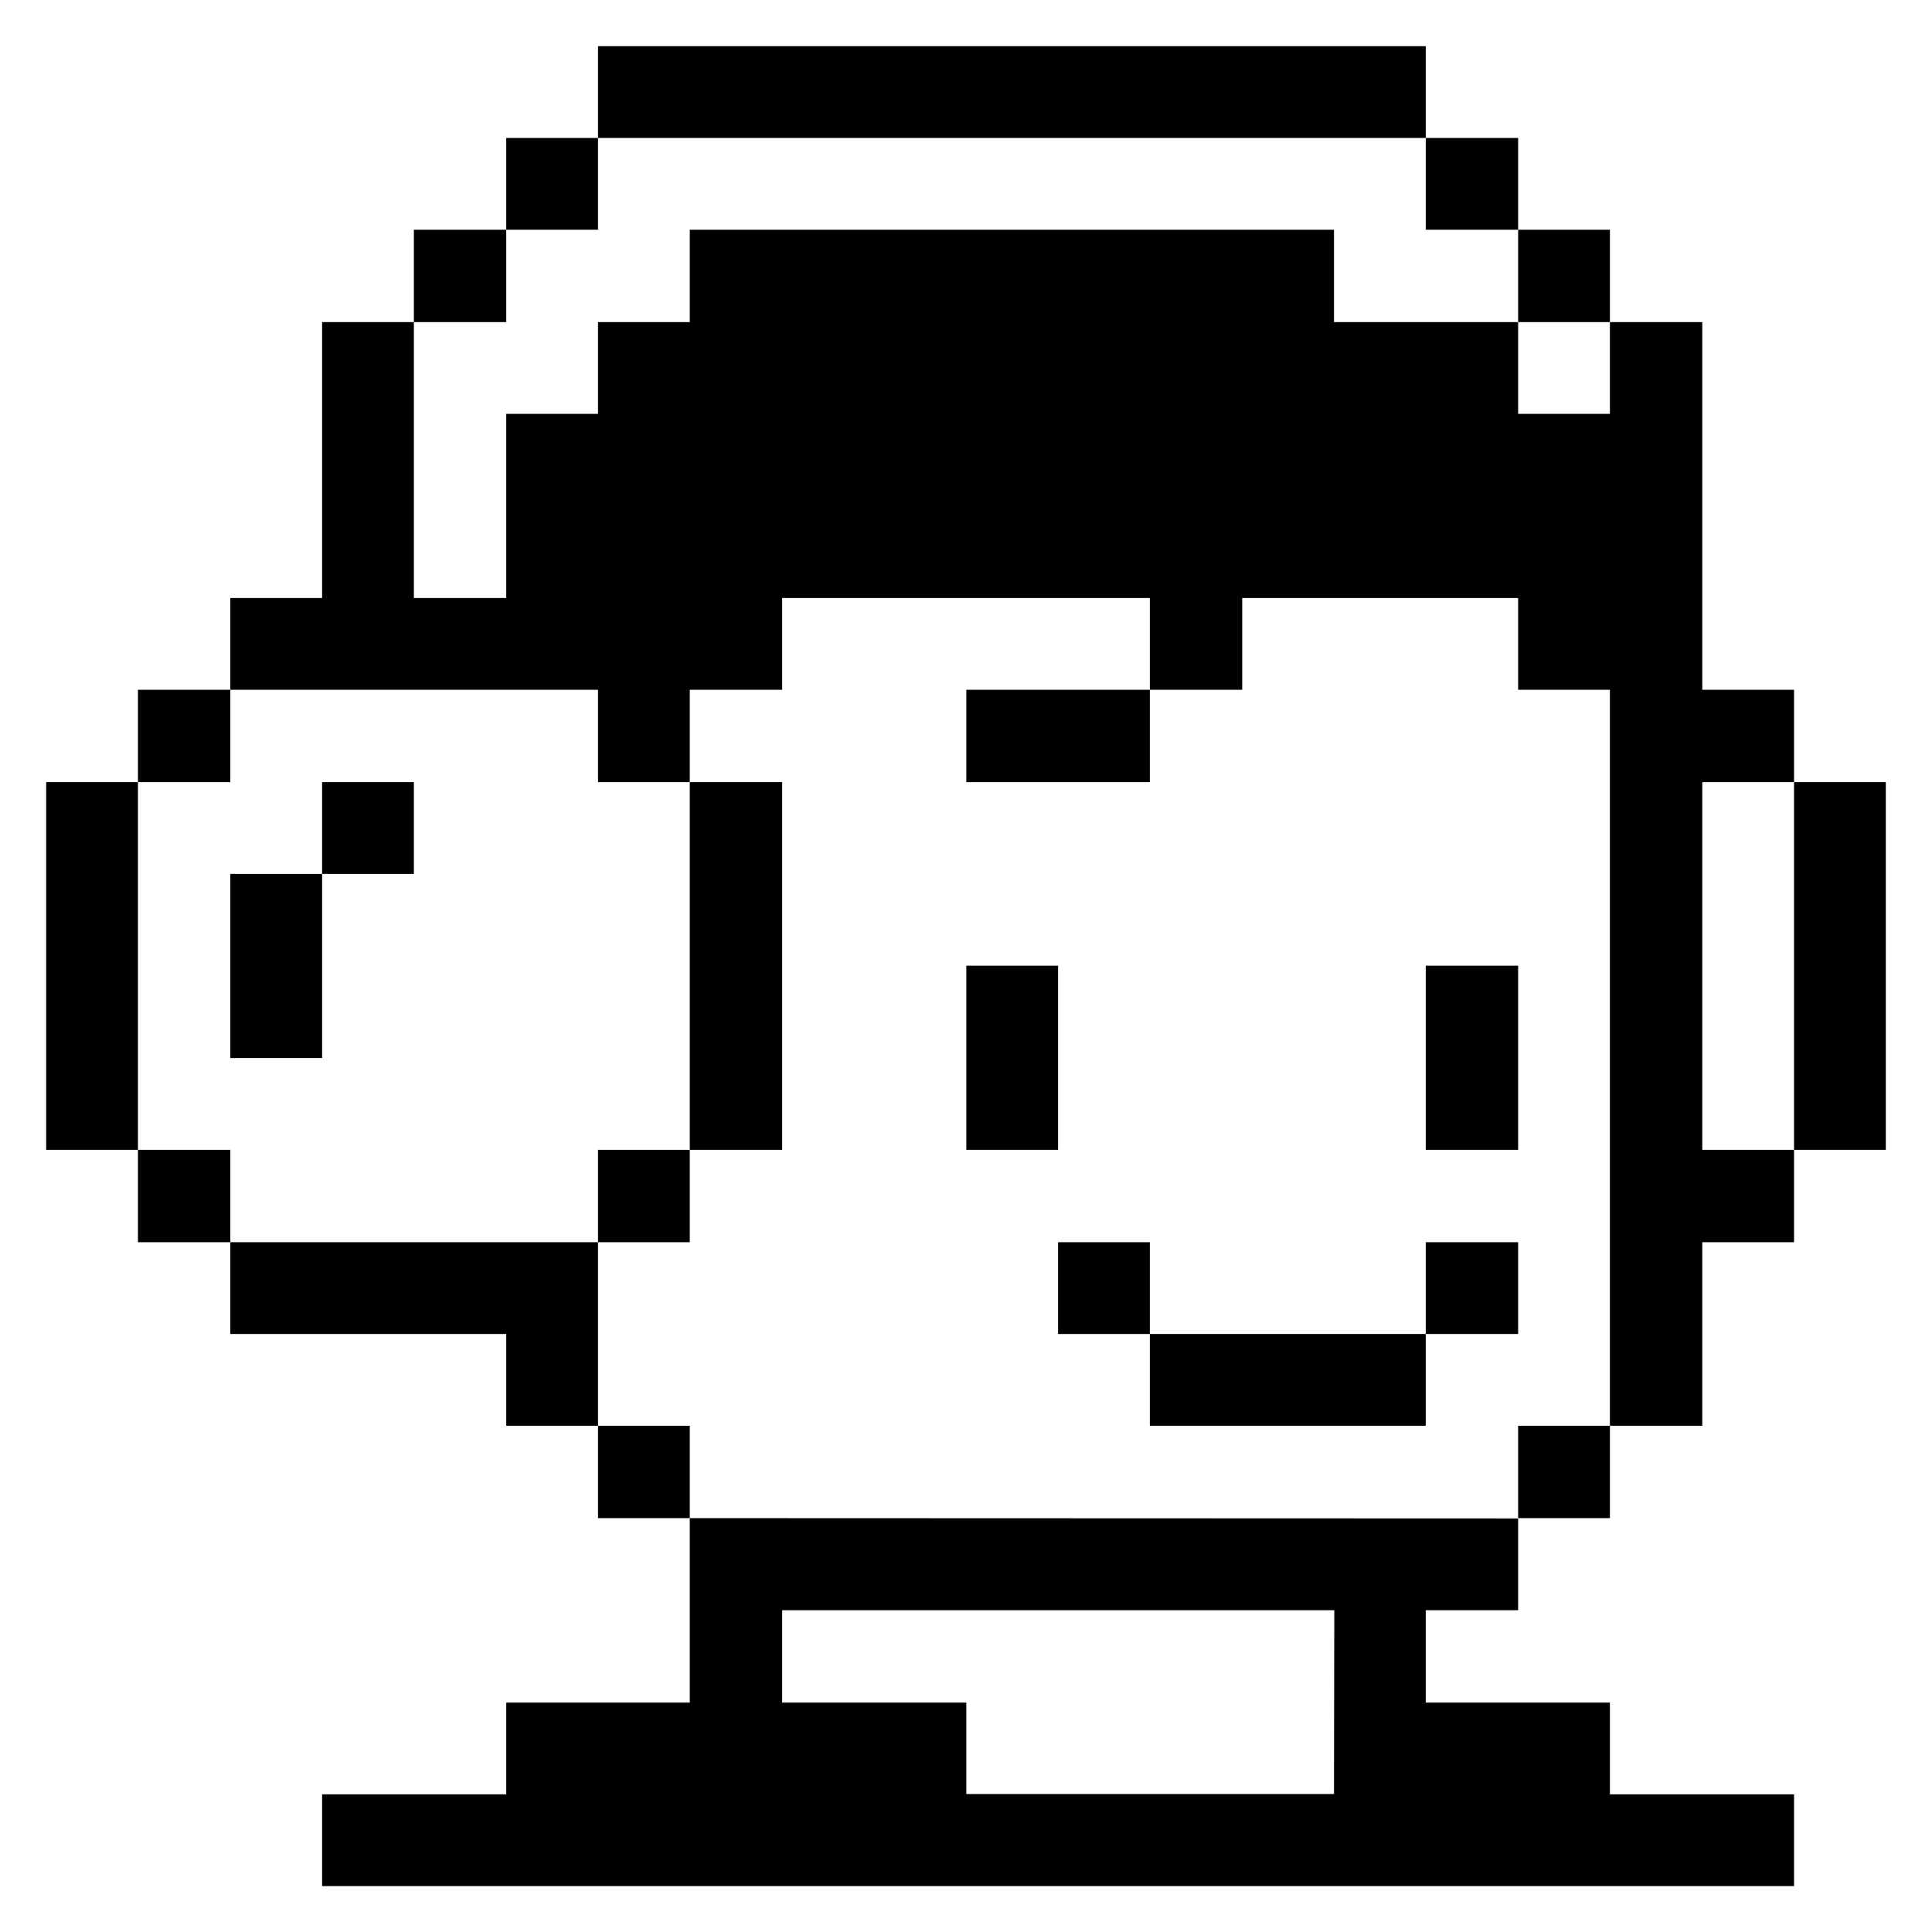
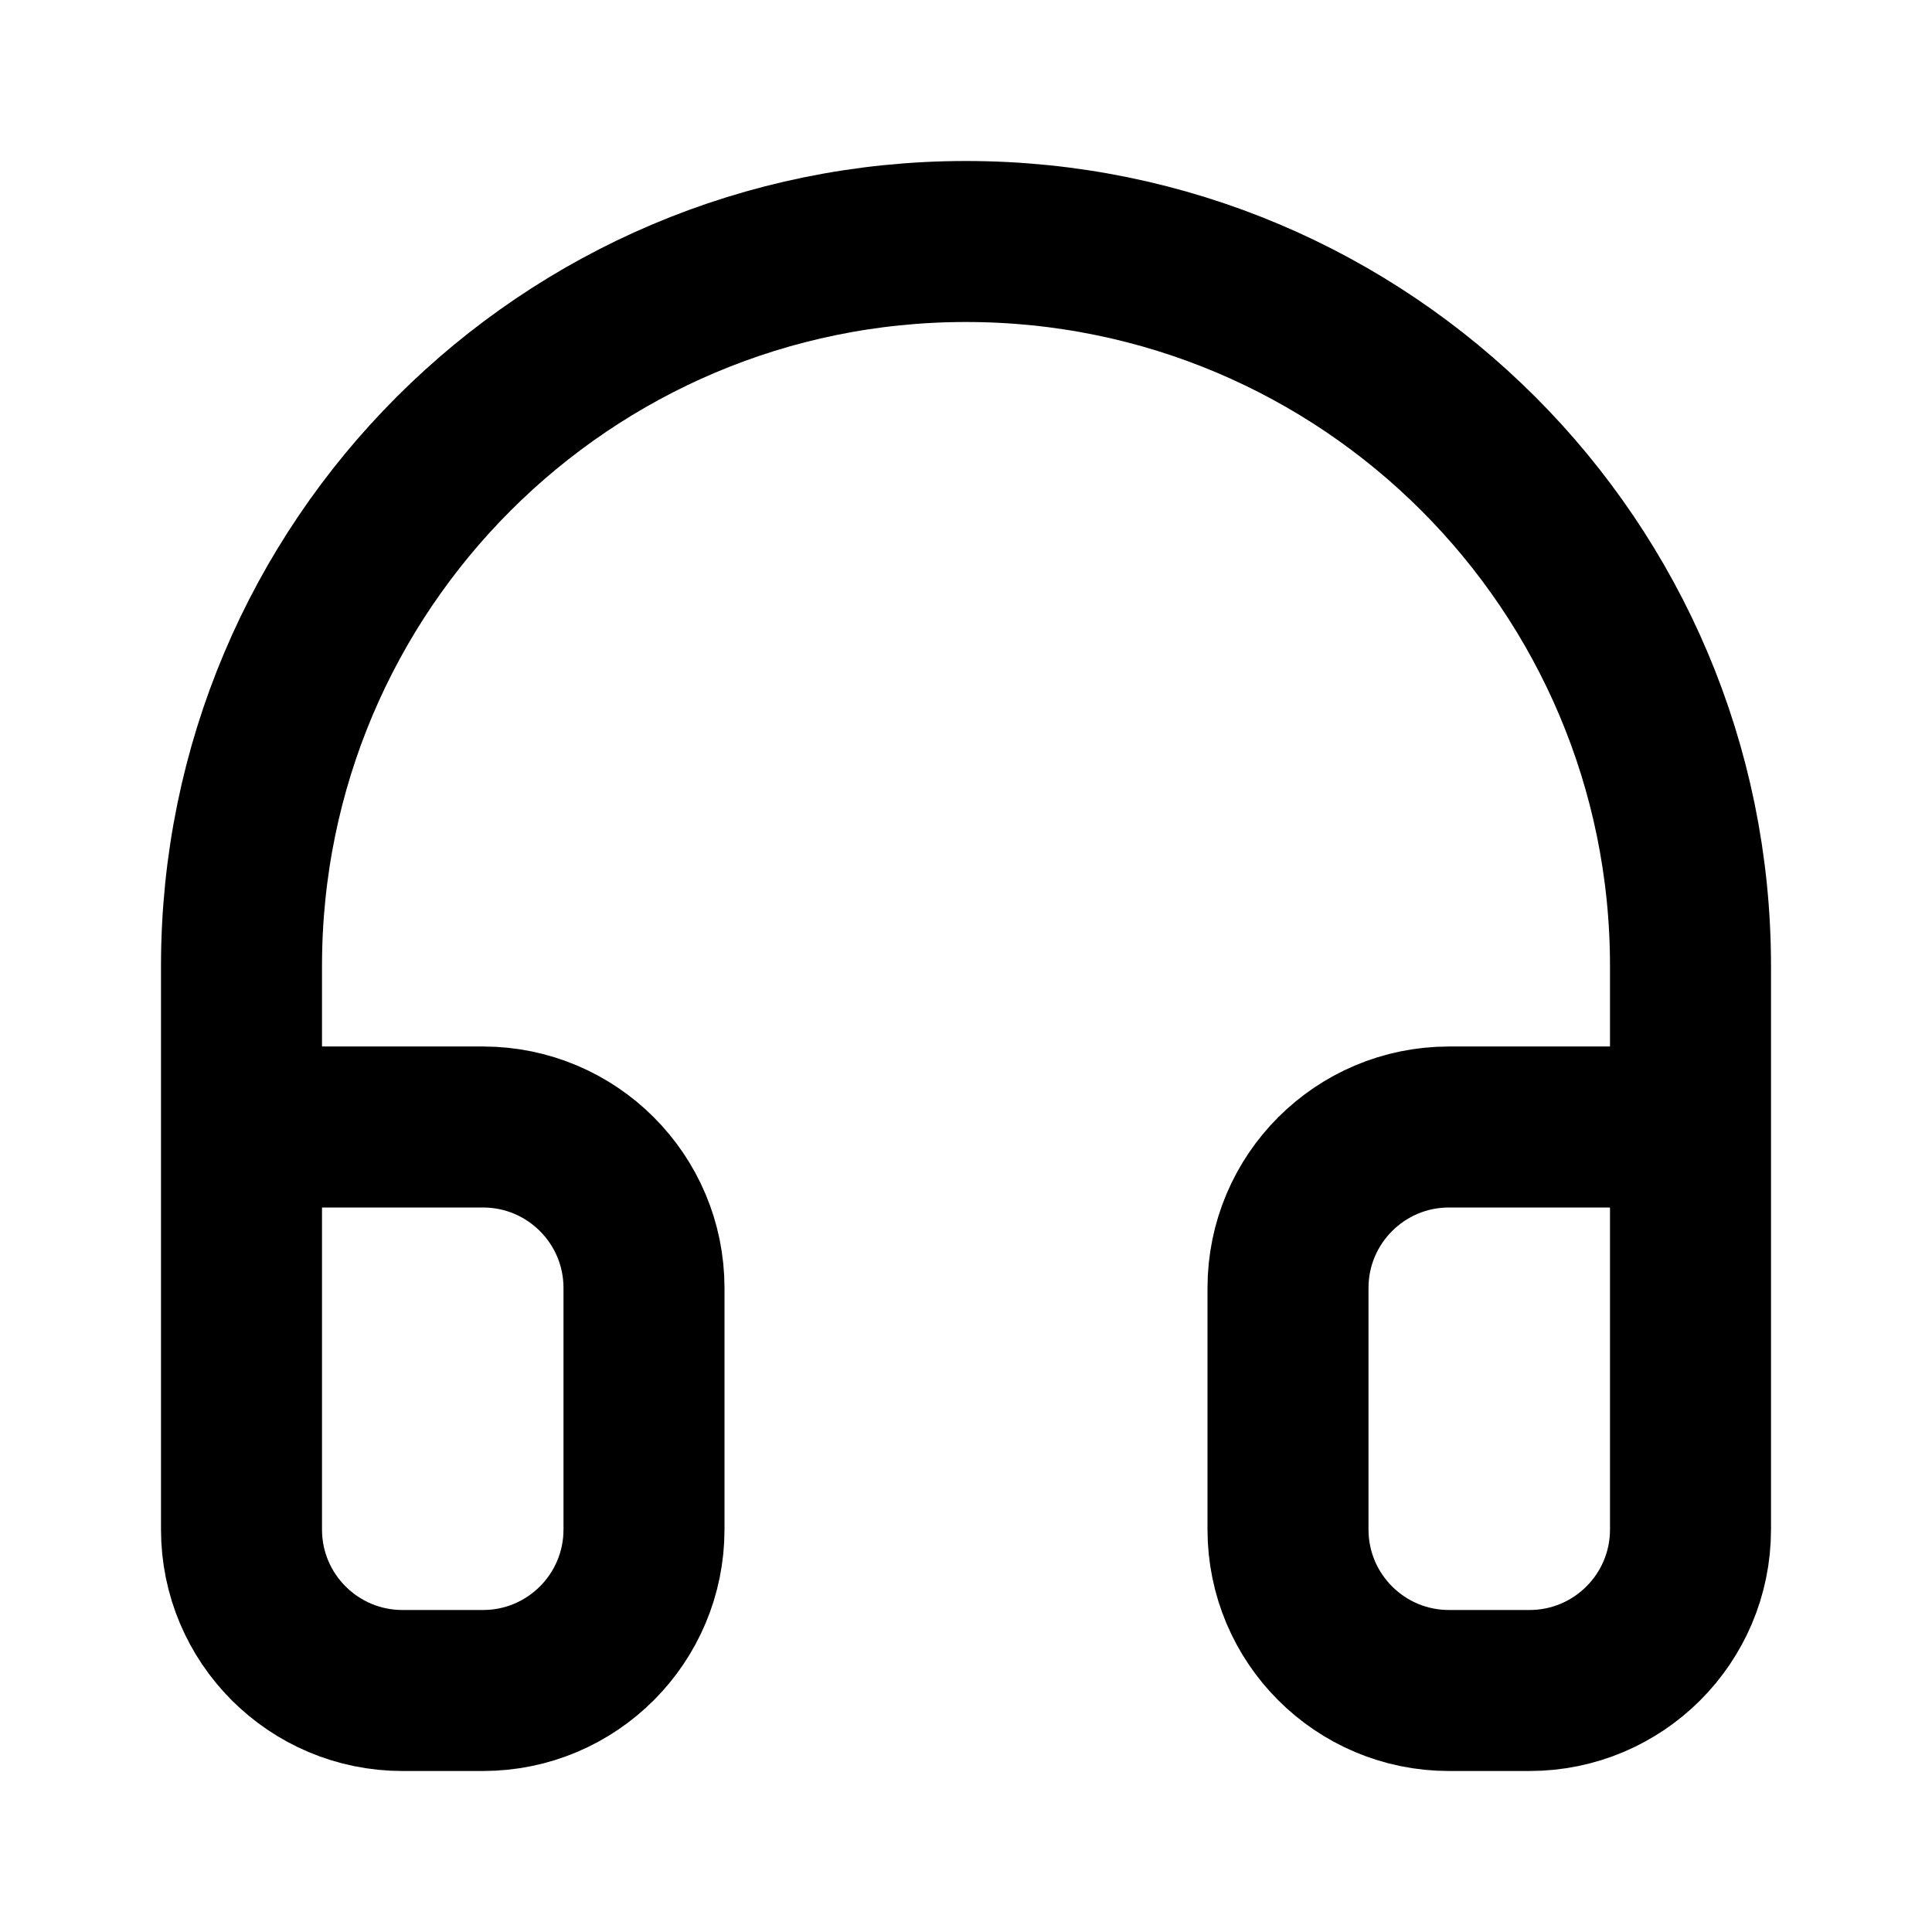
- <svg xmlns="http://www.w3.org/2000/svg" viewBox="0 0 32 32" id="Music-Headphones-Human--Streamline-Pixel">
-   <g>
-     <path d="M29.715 12.955h1.52v6.09h-1.52Z" fill="#000000" stroke-width="1" />
-     <path d="m9.905 12.955 1.52 0 0 -1.53 1.53 0 0 -1.52 6.09 0 0 1.52 1.53 0 0 -1.52 4.57 0 0 1.52 1.52 0 0 12.19 1.53 0 0 -3.04 1.52 0 0 -1.53 -1.52 0 0 -6.09 1.52 0 0 -1.53 -1.52 0 0 -6.09 -1.53 0 0 1.52 -1.52 0 0 -1.52 -3.05 0 0 -1.53 -10.67 0 0 1.53 -1.52 0 0 1.52 -1.52 0 0 3.05 -1.53 0 0 -4.57 -1.52 0 0 4.57 -1.52 0 0 1.52 6.09 0 0 1.53z" fill="#000000" stroke-width="1" />
-     <path d="M25.145 23.615h1.52v1.53h-1.52Z" fill="#000000" stroke-width="1" />
-     <path d="M25.145 3.805h1.52v1.53h-1.52Z" fill="#000000" stroke-width="1" />
-     <path d="M23.615 20.575h1.53v1.52h-1.53Z" fill="#000000" stroke-width="1" />
-     <path d="M23.615 15.995h1.53v3.05h-1.53Z" fill="#000000" stroke-width="1" />
-     <path d="M23.615 2.285h1.53v1.52h-1.53Z" fill="#000000" stroke-width="1" />
-     <path d="M11.425 25.145V28.2h-3.04v1.52h-3.05v1.52h24.38v-1.52h-3.05V28.2h-3.05v-1.53h1.53v-1.52Zm10.67 4.57h-6.09V28.2h-3.05v-1.53H22.1Z" fill="#000000" stroke-width="1" />
-     <path d="M19.045 22.095h4.57v1.52h-4.57Z" fill="#000000" stroke-width="1" />
-     <path d="M17.525 20.575h1.52v1.52h-1.52Z" fill="#000000" stroke-width="1" />
-     <path d="M16.005 15.995h1.52v3.05h-1.52Z" fill="#000000" stroke-width="1" />
-     <path d="M16.005 11.425h3.04v1.53h-3.04Z" fill="#000000" stroke-width="1" />
-     <path d="M11.425 12.955h1.53v6.09h-1.53Z" fill="#000000" stroke-width="1" />
-     <path d="M9.905 0.765h13.71v1.52H9.905Z" fill="#000000" stroke-width="1" />
-     <path d="M9.905 23.615h1.52v1.53h-1.52Z" fill="#000000" stroke-width="1" />
-     <path d="M9.905 19.045h1.52v1.53h-1.52Z" fill="#000000" stroke-width="1" />
-     <path d="m3.815 20.575 0 1.52 4.57 0 0 1.52 1.52 0 0 -3.04 -6.09 0z" fill="#000000" stroke-width="1" />
-     <path d="M8.385 2.285h1.52v1.52h-1.52Z" fill="#000000" stroke-width="1" />
-     <path d="M6.855 3.805h1.53v1.53h-1.53Z" fill="#000000" stroke-width="1" />
-     <path d="M5.335 12.955h1.52v1.52h-1.52Z" fill="#000000" stroke-width="1" />
-     <path d="M3.815 14.475h1.52v3.05h-1.52Z" fill="#000000" stroke-width="1" />
-     <path d="M2.285 19.045h1.53v1.53h-1.53Z" fill="#000000" stroke-width="1" />
-     <path d="M2.285 11.425h1.53v1.53h-1.53Z" fill="#000000" stroke-width="1" />
-     <path d="M0.765 12.955h1.52v6.09H0.765Z" fill="#000000" stroke-width="1" />
-   </g>
+ <svg xmlns="http://www.w3.org/2000/svg" viewBox="0 0 24 24" fill="none" stroke="currentColor" stroke-width="2" stroke-linecap="round" stroke-linejoin="round">
+   <path d="M3 14h3a2 2 0 0 1 2 2v3a2 2 0 0 1-2 2H5a2 2 0 0 1-2-2v-7a9 9 0 0 1 18 0v7a2 2 0 0 1-2 2h-1a2 2 0 0 1-2-2v-3a2 2 0 0 1 2-2h3" />
</svg>
